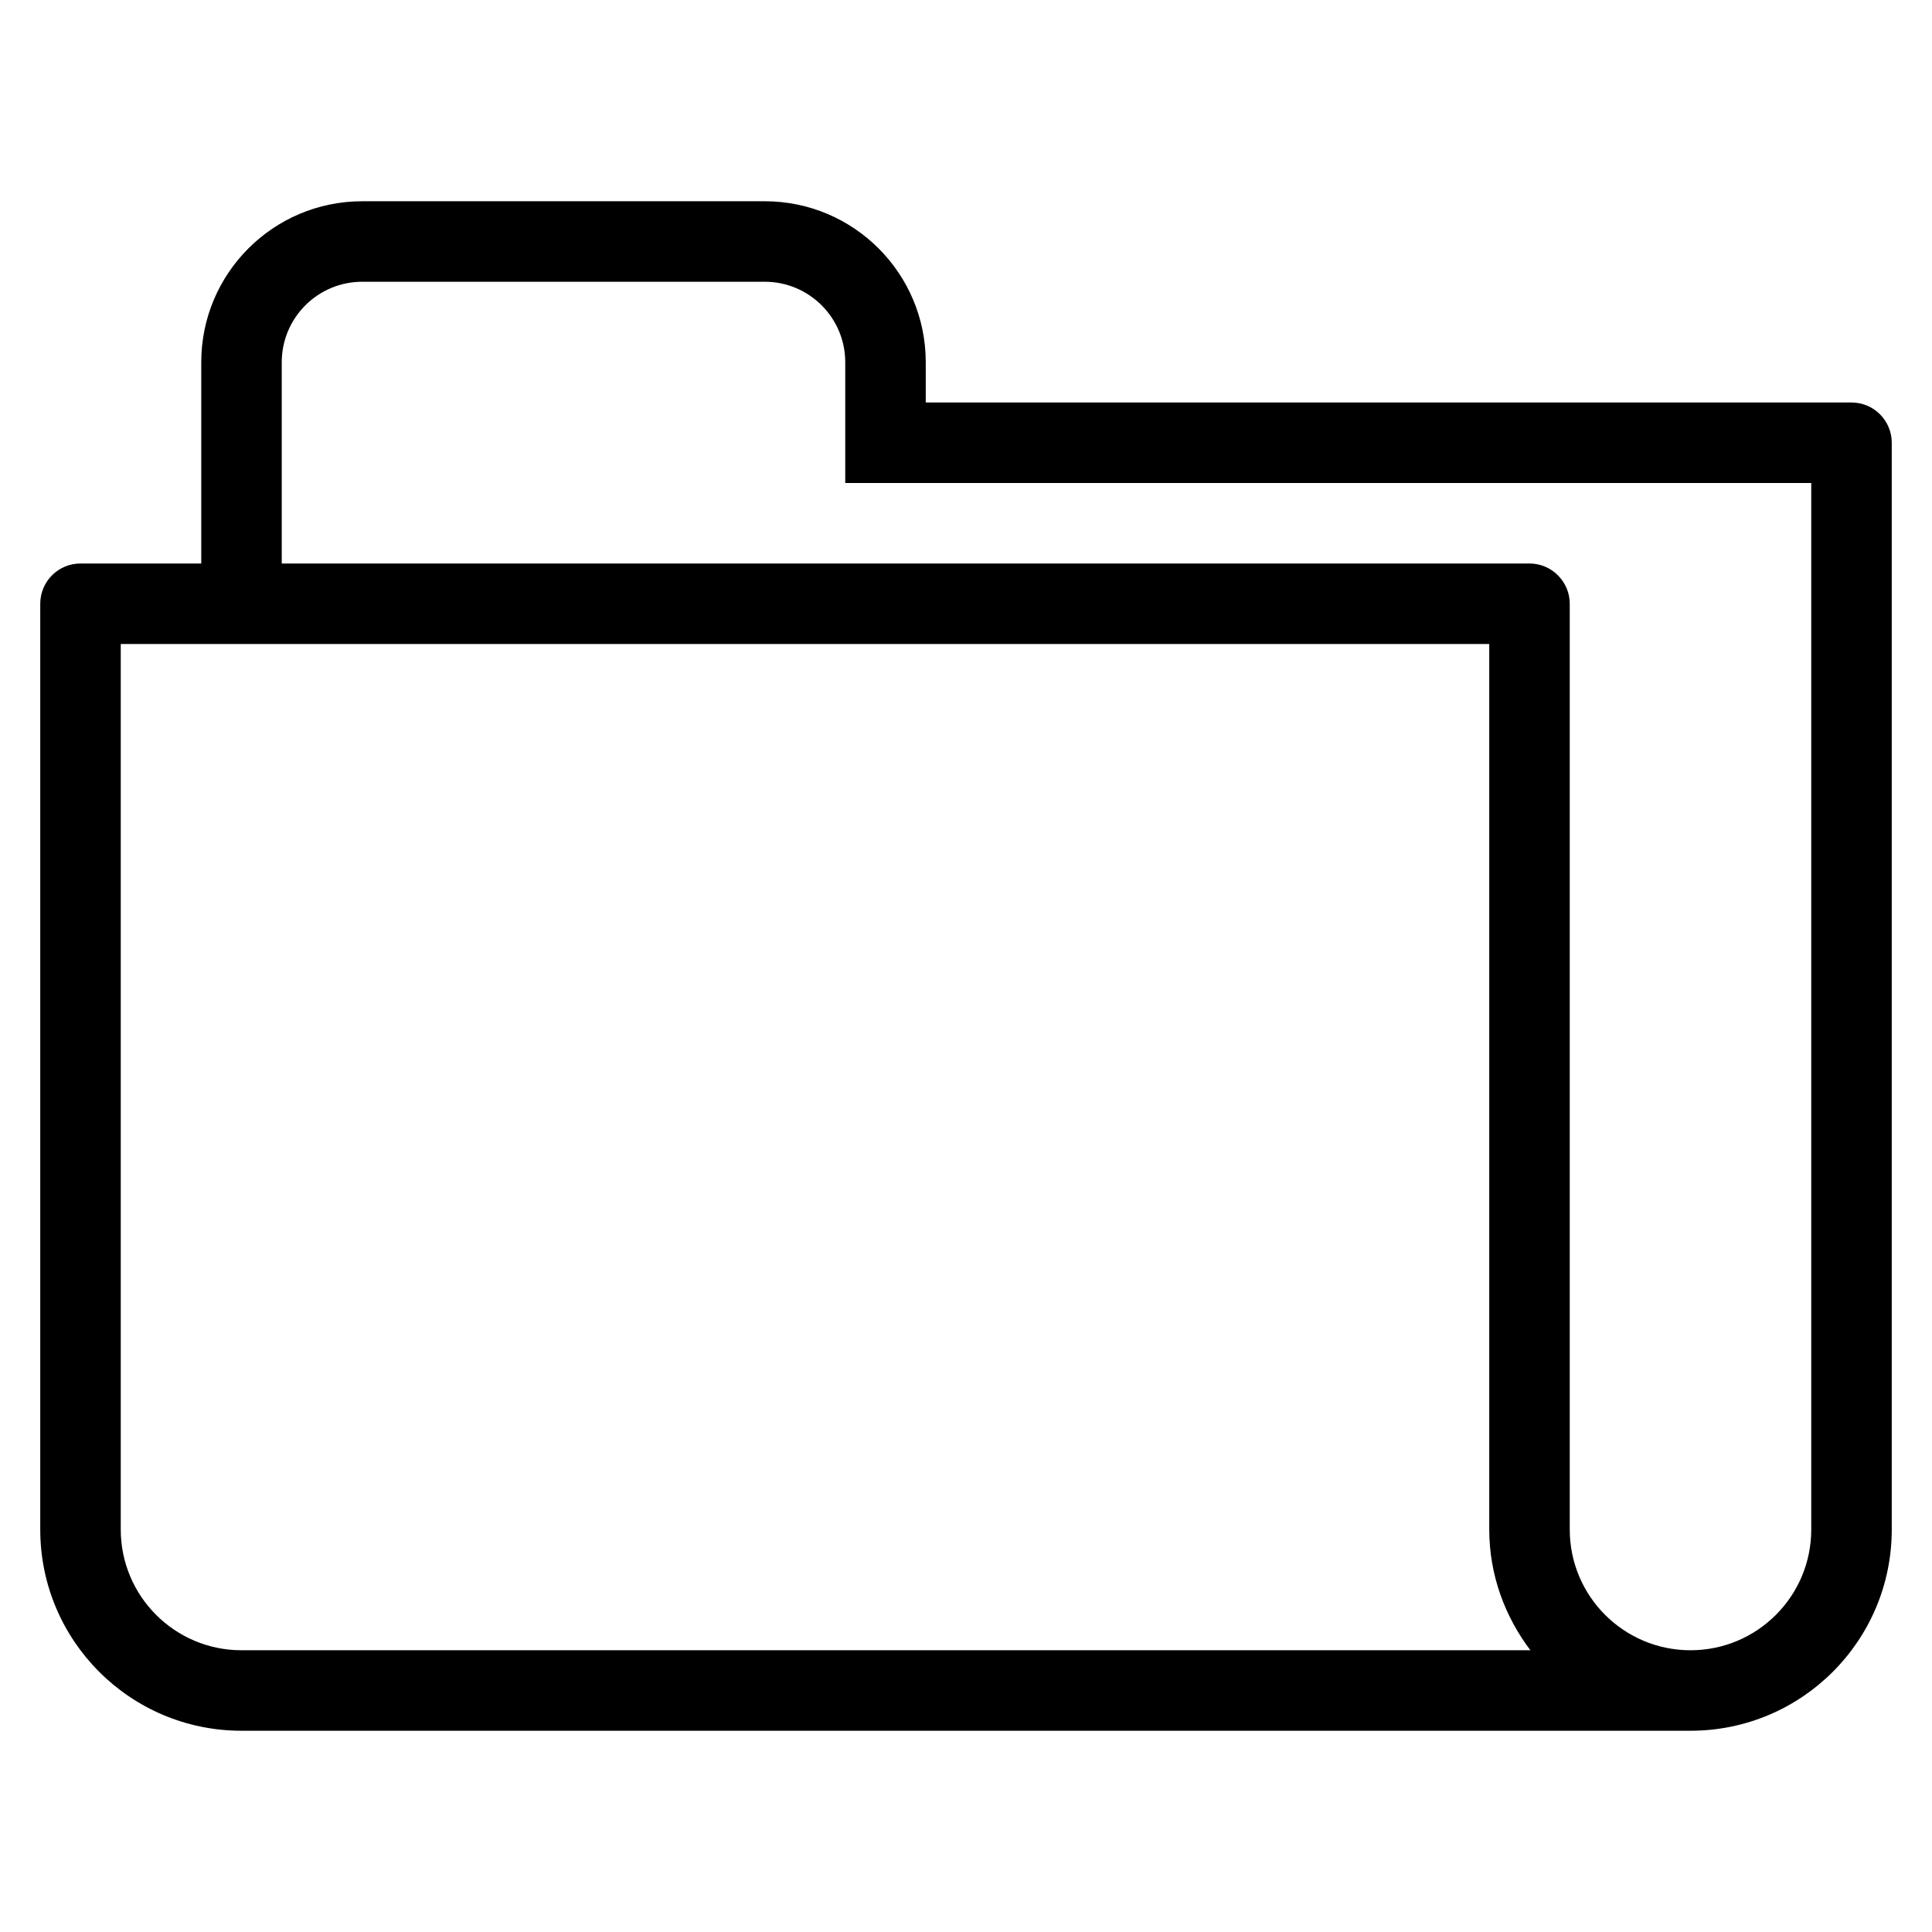
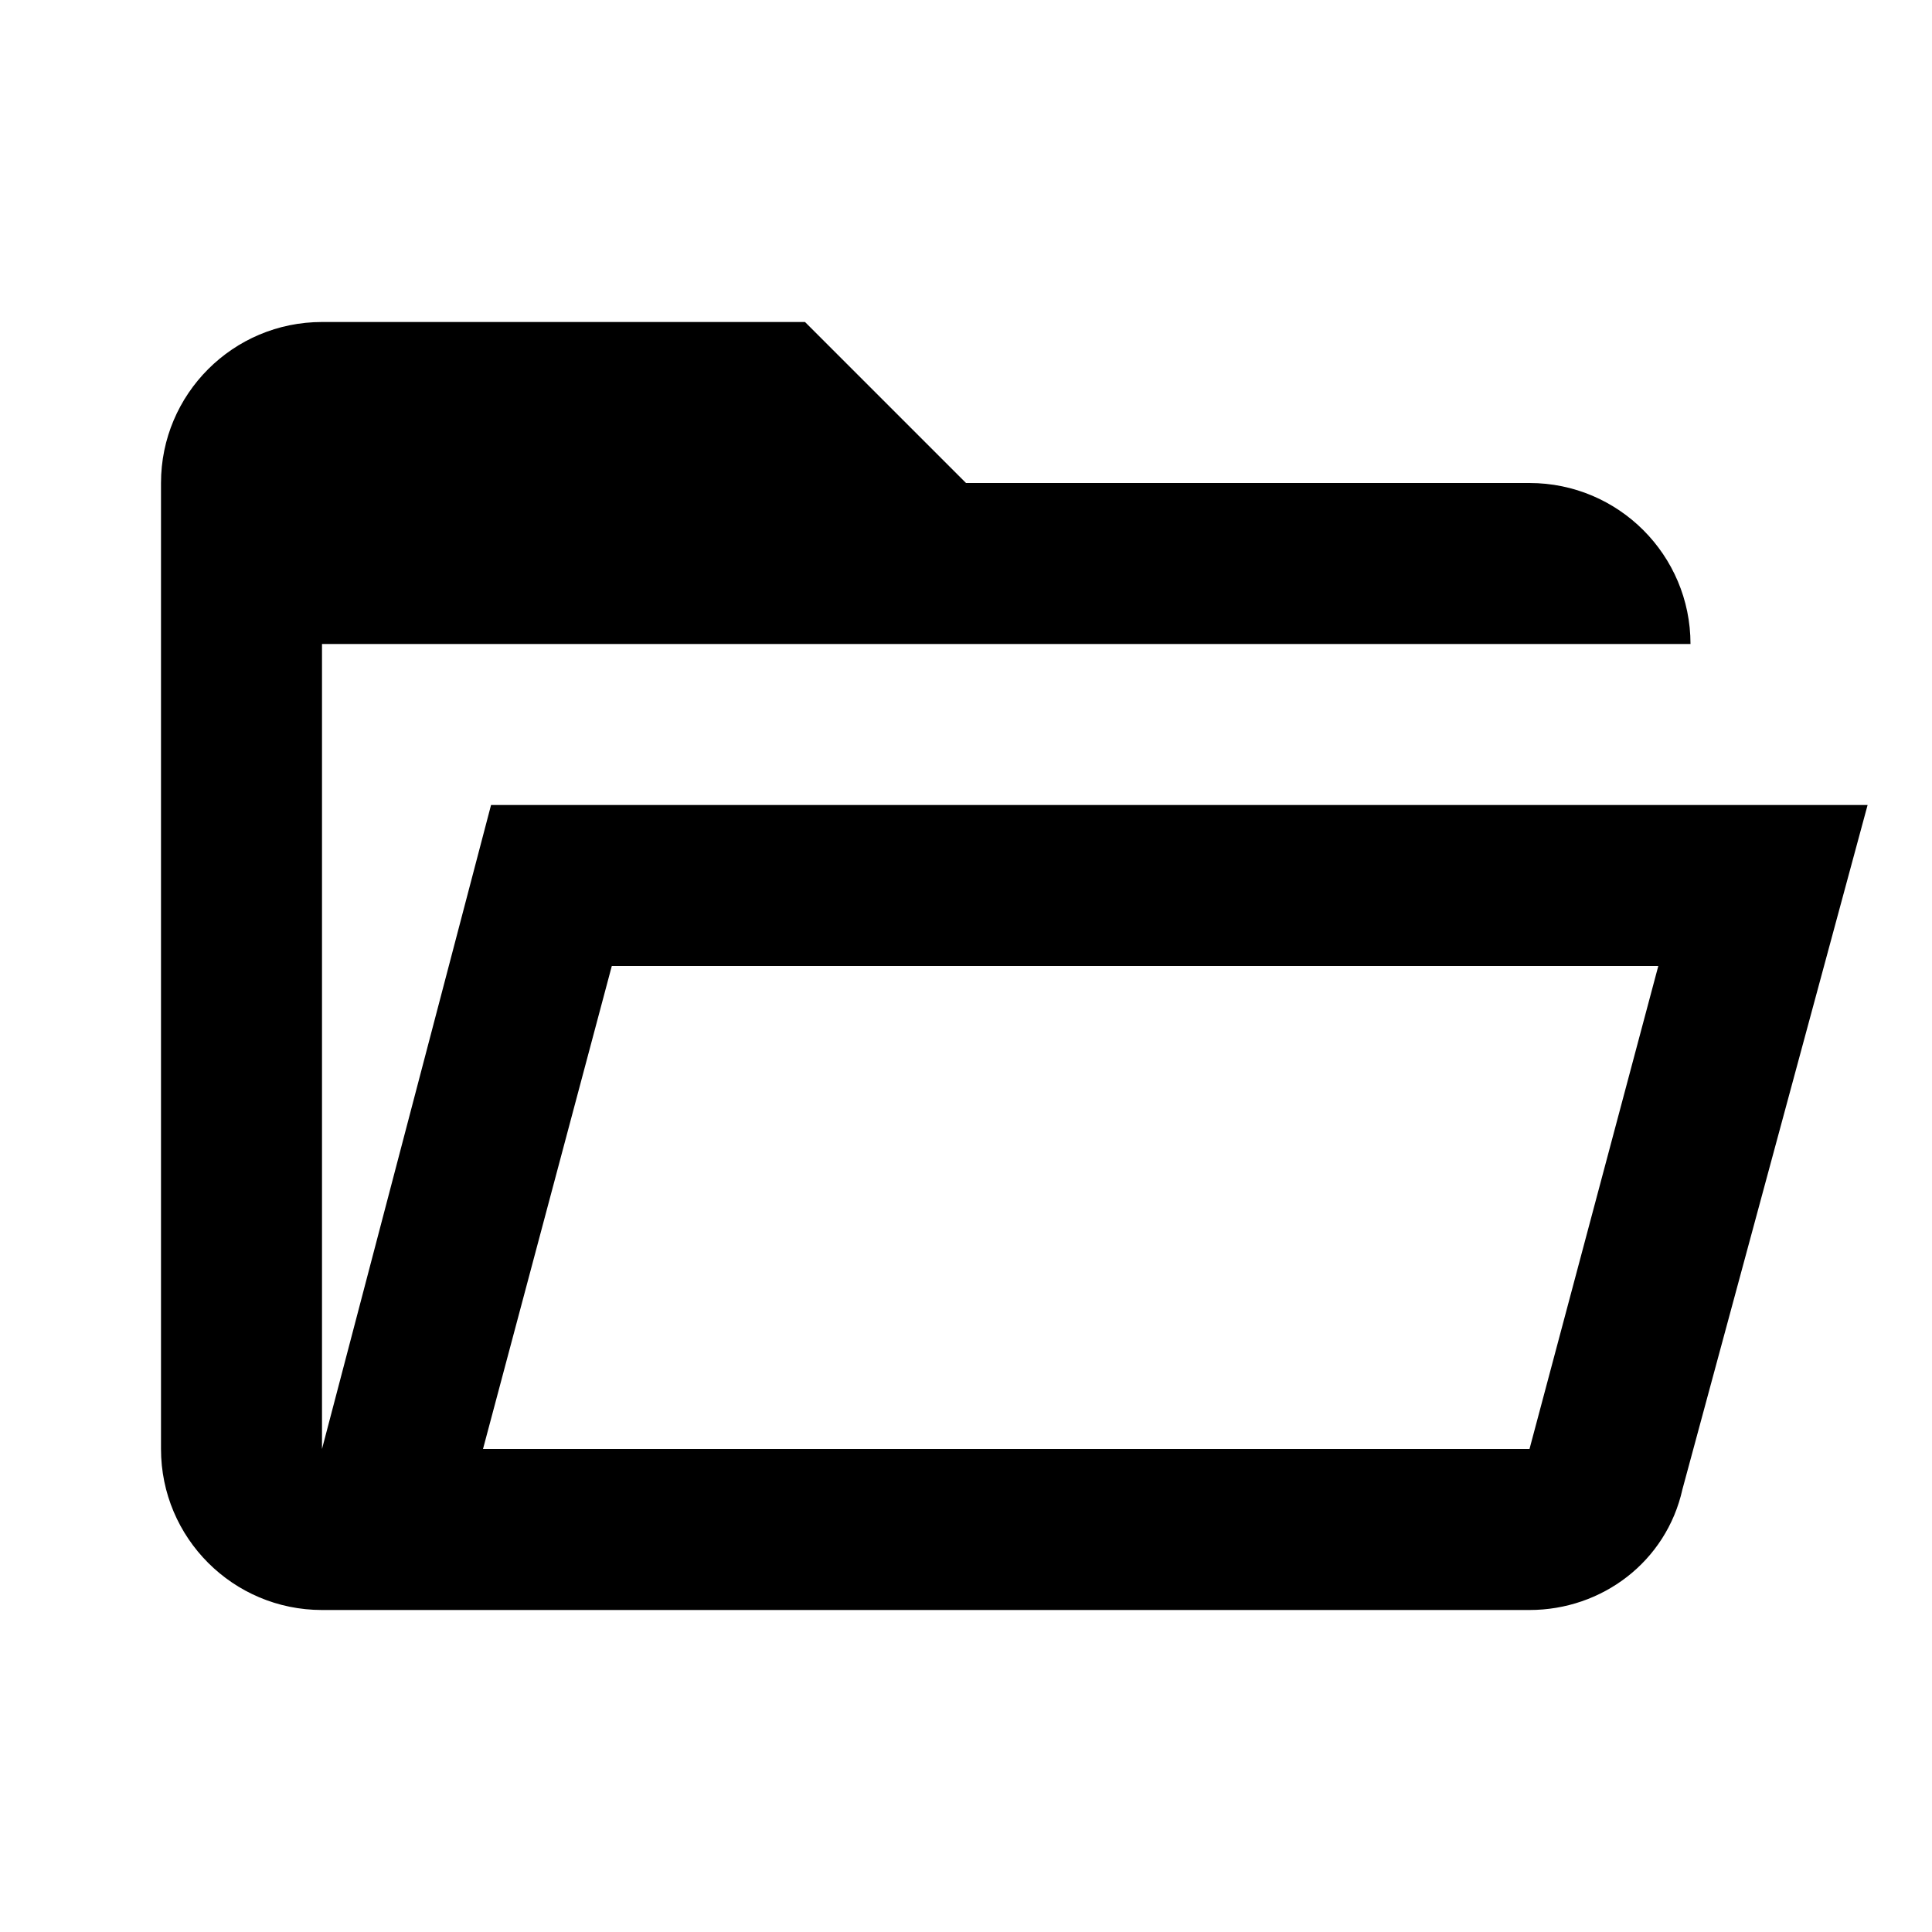
- <svg xmlns="http://www.w3.org/2000/svg" enable-background="new 0 0 48 48" height="48px" id="Layer_1" version="1.1" viewBox="0 0 48 48" width="48px" xml:space="preserve">
-   <path clip-rule="evenodd" d="M42,43L42,43H6l0,0c-2.762,0-5-2.238-5-5V15c0-0.552,0.447-1,1-1l0,0h3V9  c0-2.209,1.791-4,4-4h10c2.209,0,4,1.791,4,4v1h23c0.553,0,1,0.448,1,1v27C47,40.762,44.762,43,42,43z M3,16v22l0,0  c0,1.657,1.344,3,3,3h32.022C37.39,40.162,37,39.131,37,38V16H3z M45,12H21V9c0-1.104-0.896-2-2-2H9C7.896,7,7,7.896,7,9v5h31l0,0  c0.278,0,0.529,0.114,0.71,0.298C38.889,14.479,39,14.726,39,15c0,0,0,0,0,0v23c0,1.657,1.343,3,3,3s3-1.343,3-3V12z" fill-rule="evenodd" />
+ <svg xmlns="http://www.w3.org/2000/svg" version="1.1" width="24" height="24" viewBox="0 0 24 24">
+   <path fill="#000000" d="M6.1,10L4,18V8H21A2,2 0 0,0 19,6H12L10,4H4A2,2 0 0,0 2,6V18A2,2 0 0,0 4,20H19C19.9,20 20.7,19.4 20.9,18.5L23.2,10H6.1M19,18H6L7.6,12H20.6L19,18Z" />
</svg>
